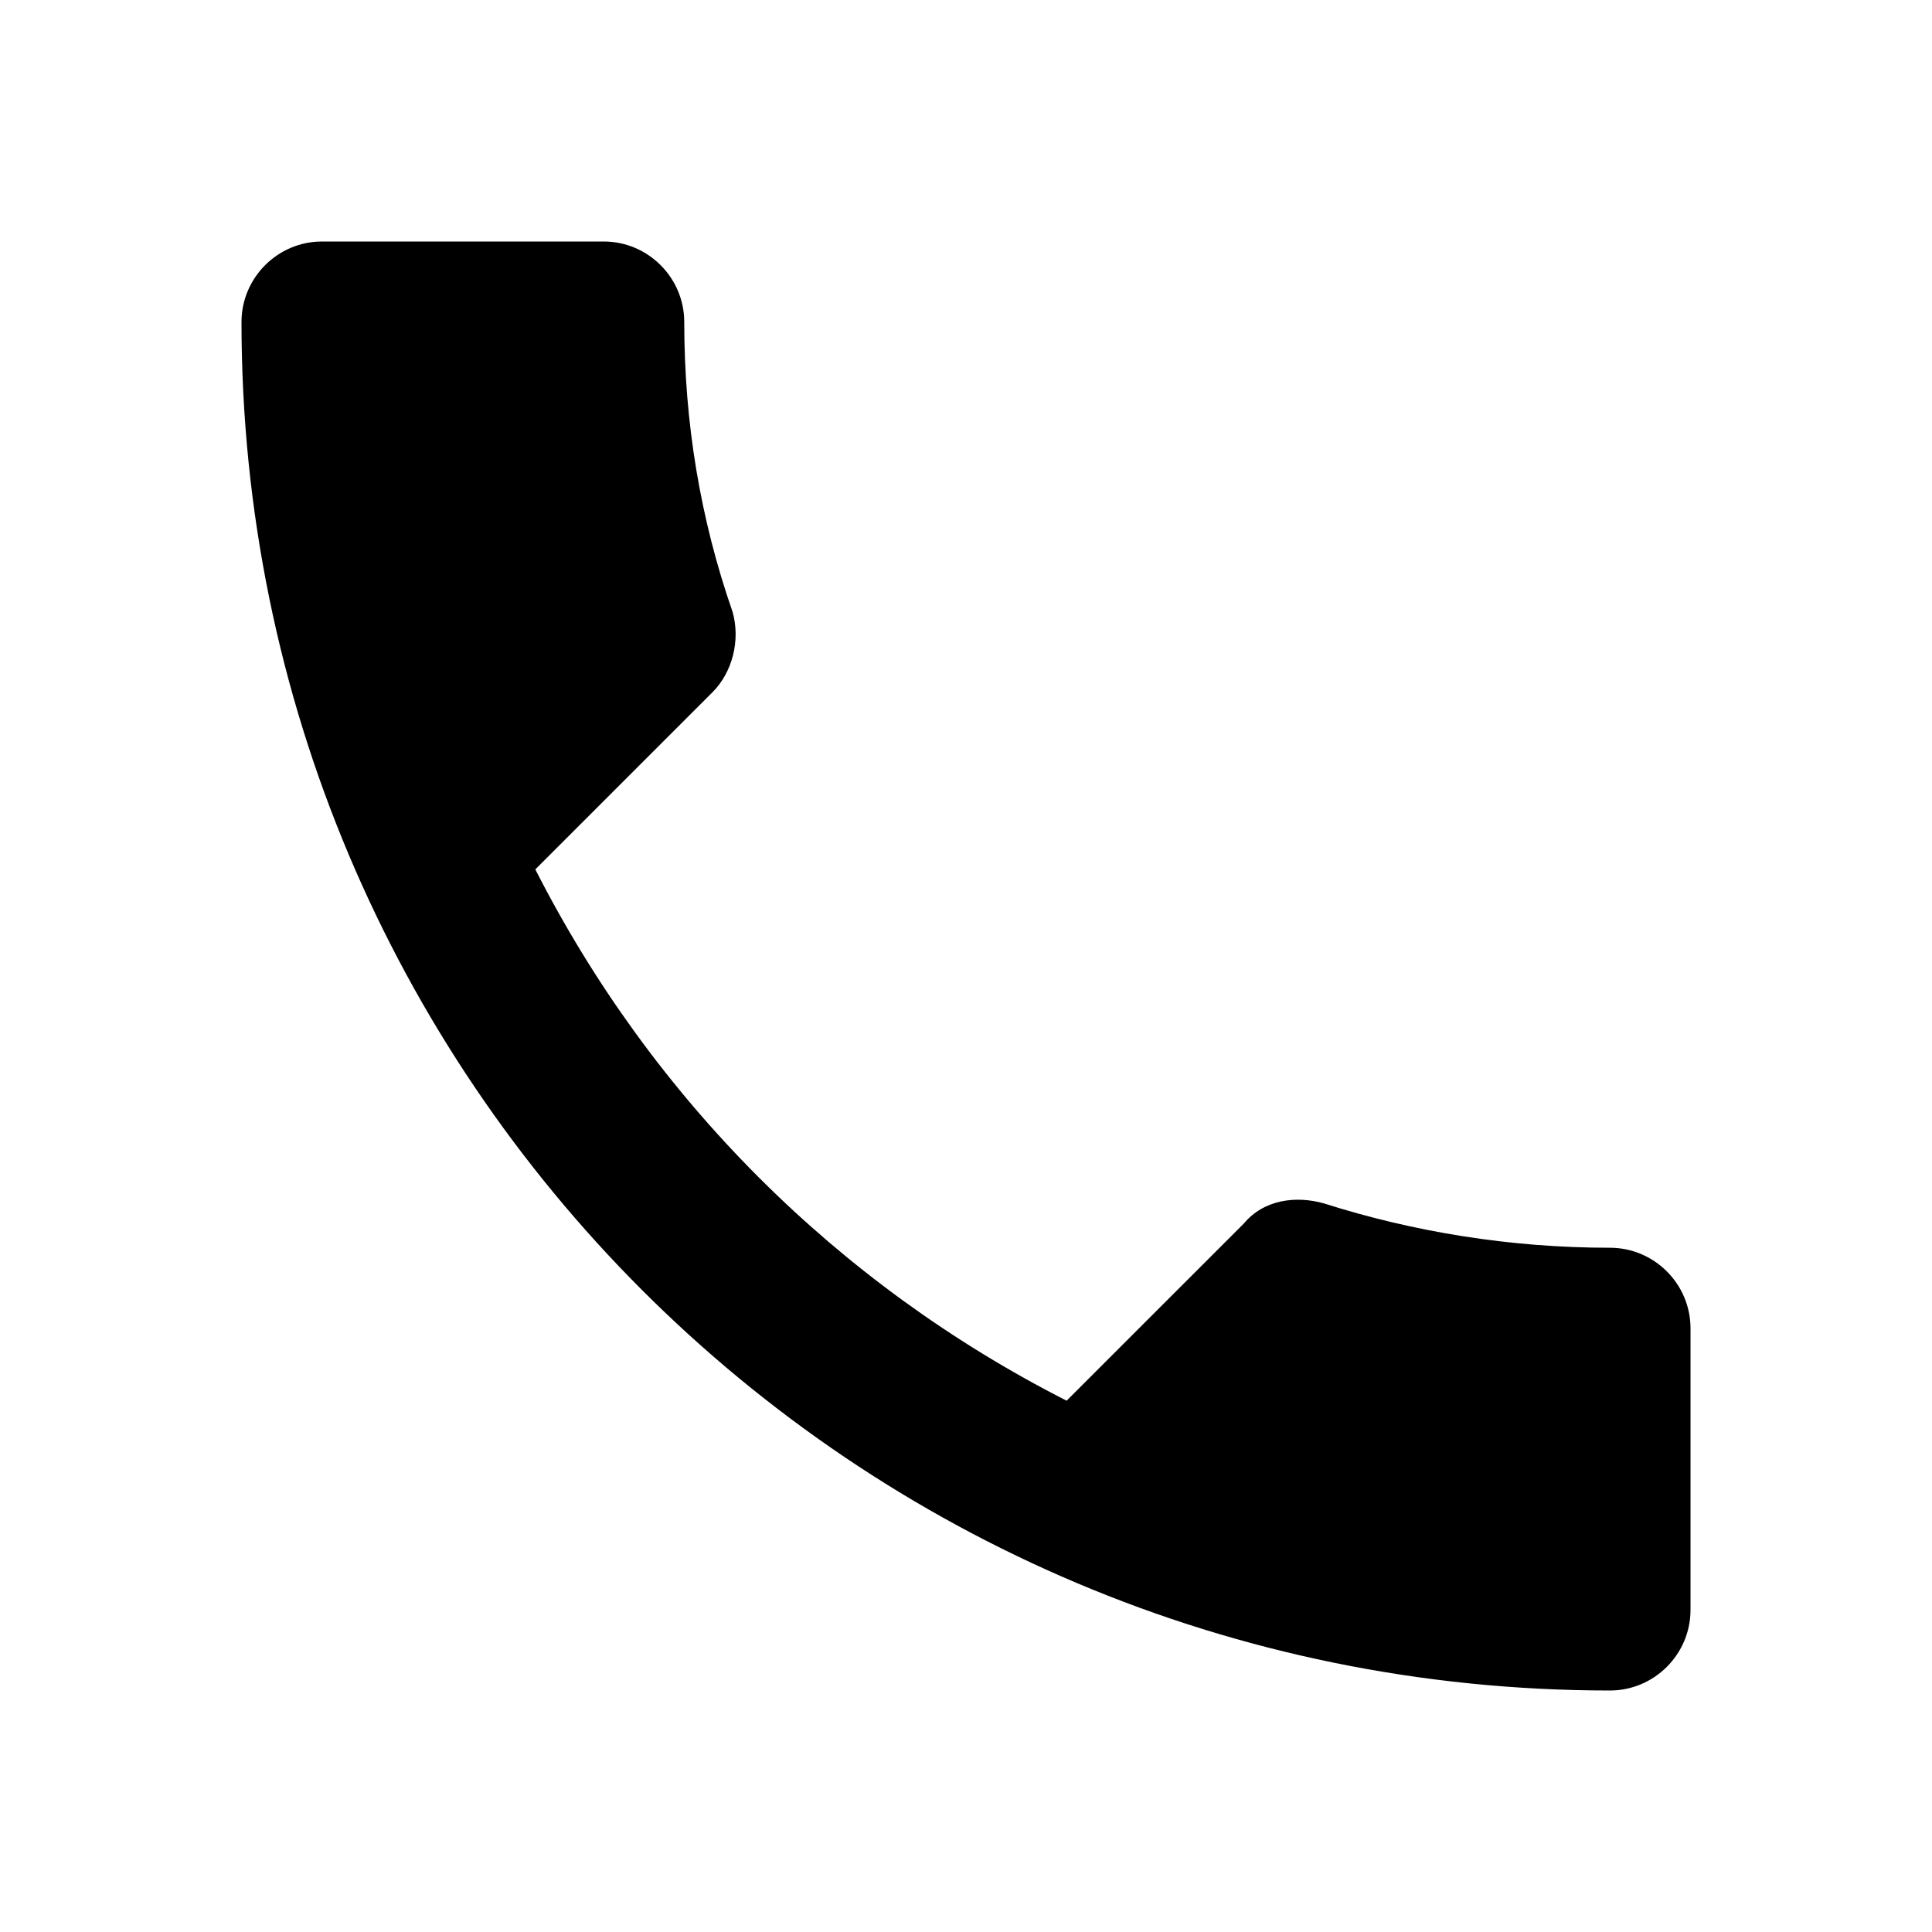
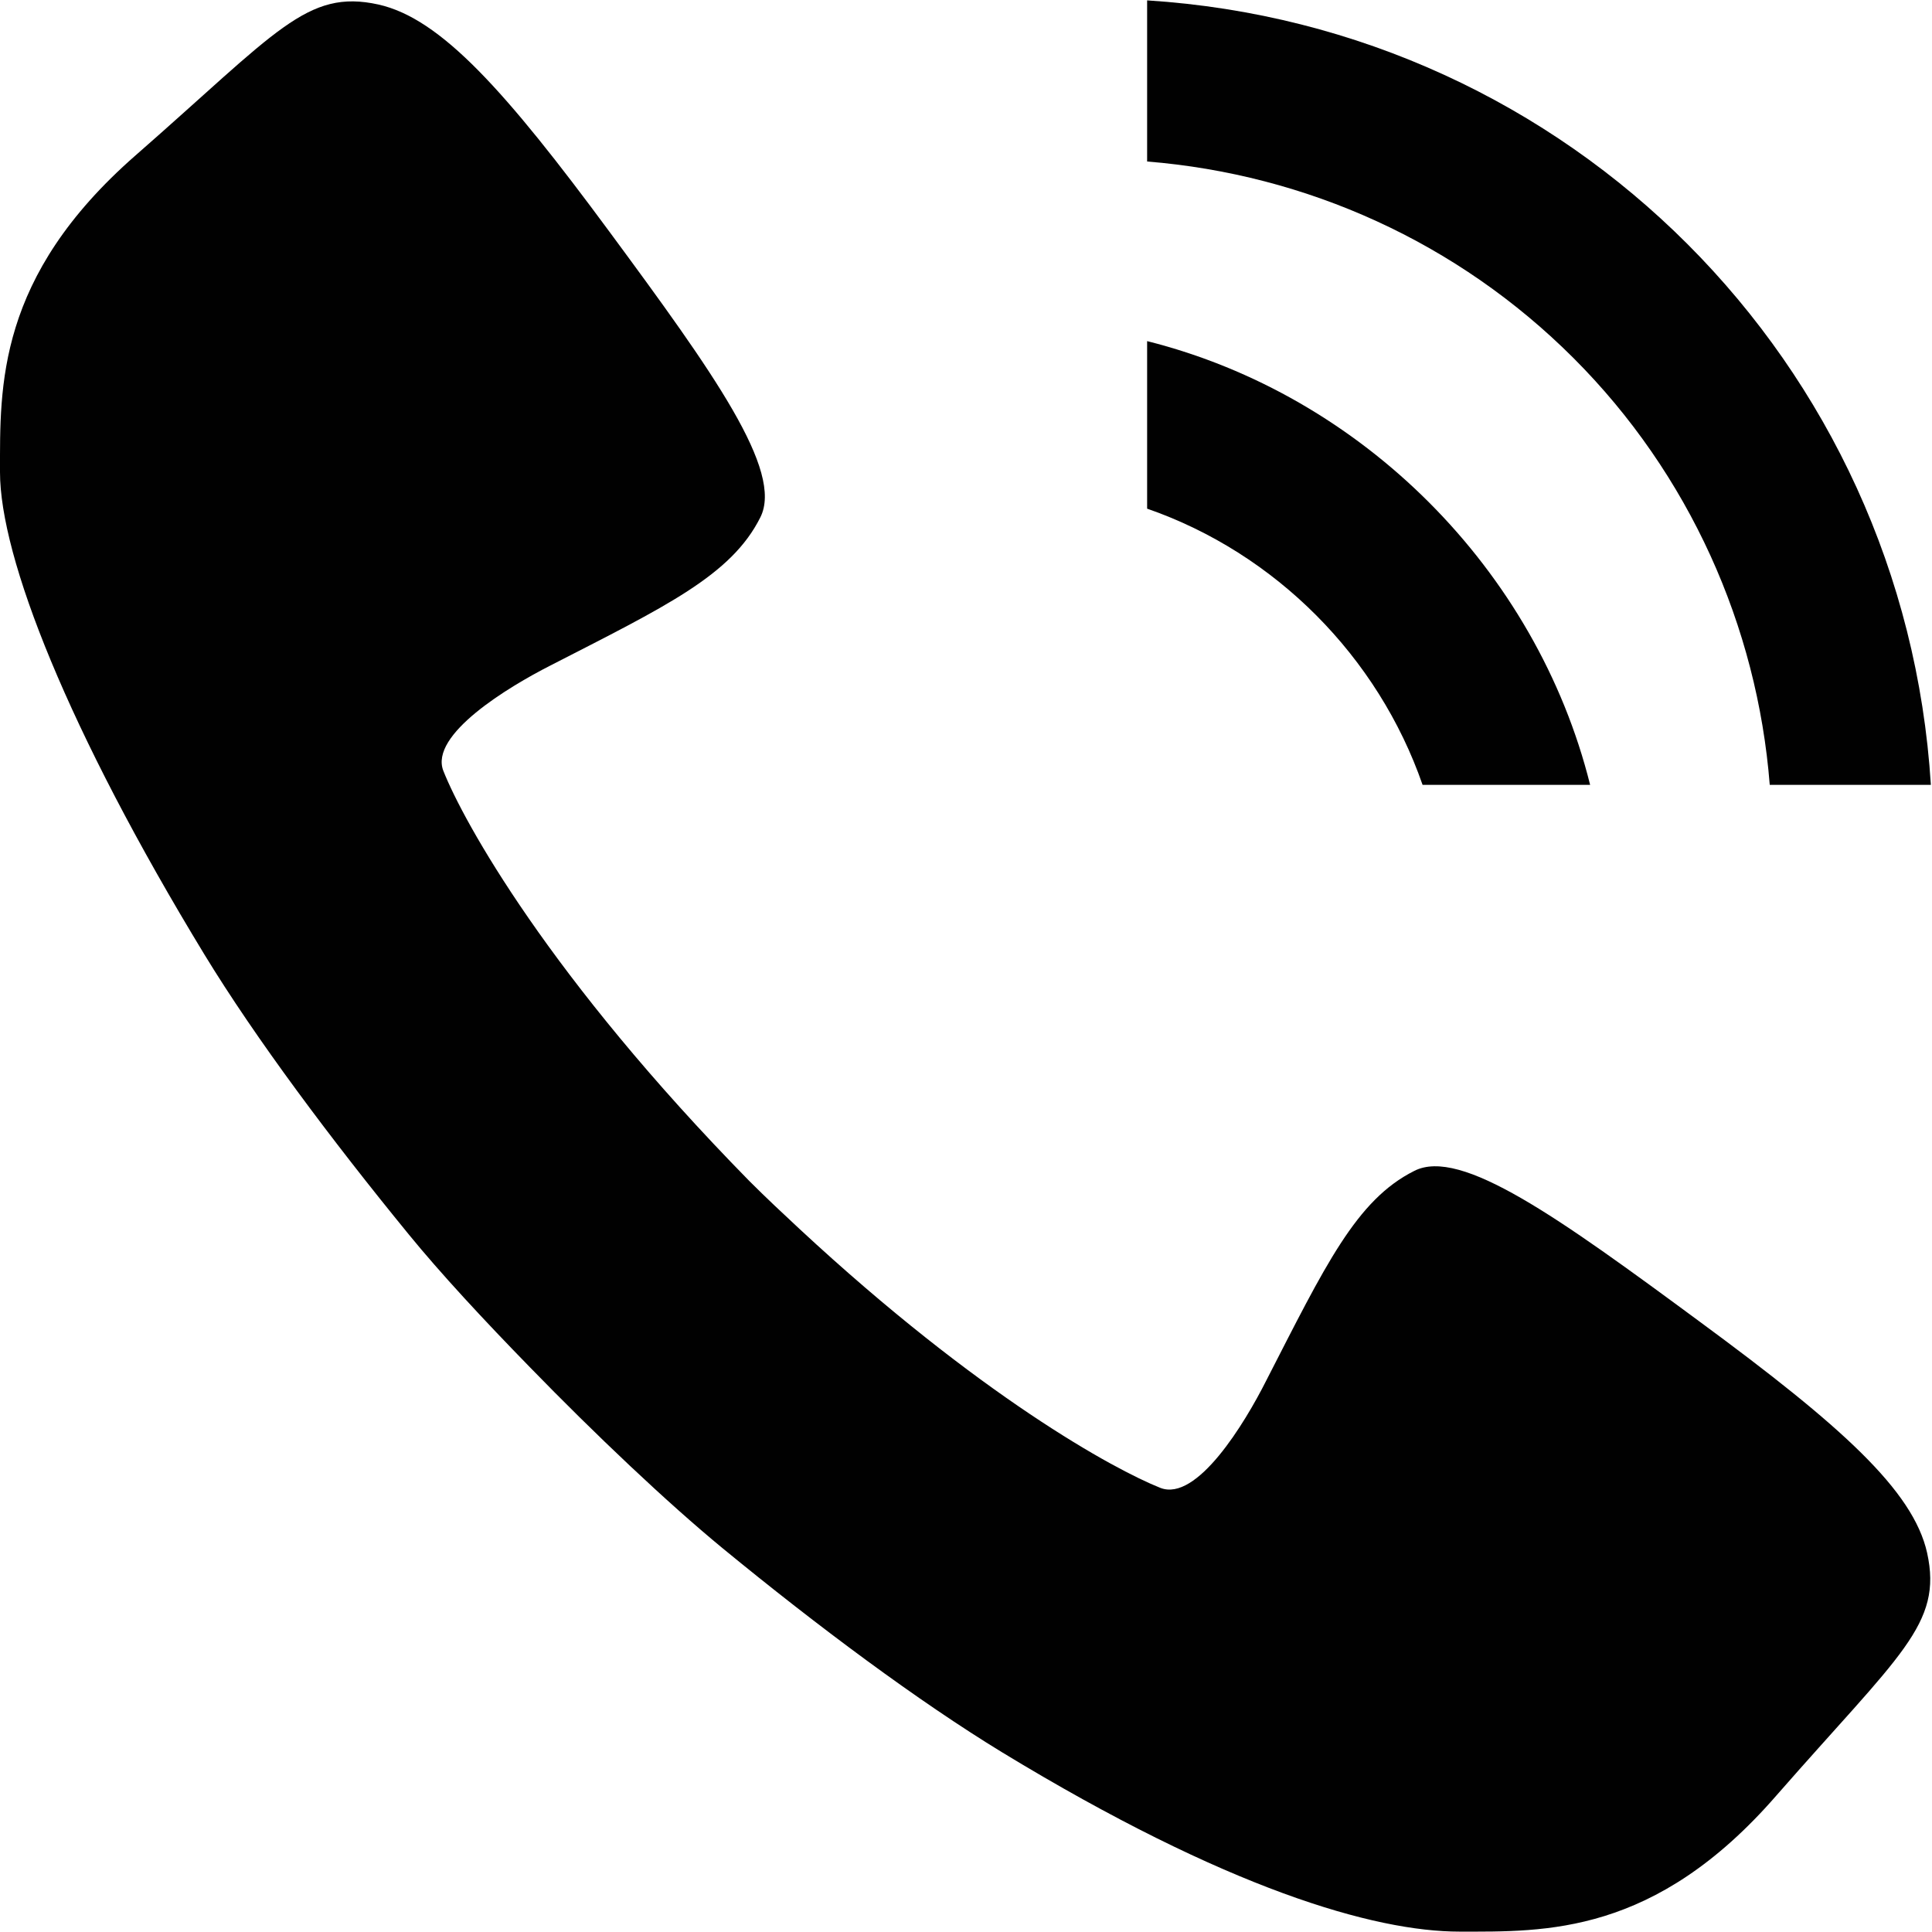
- <svg xmlns="http://www.w3.org/2000/svg" version="1.1" id="Layer_1" x="0px" y="0px" width="512px" height="512px" viewBox="0 0 512 512" enable-background="new 0 0 512 512" xml:space="preserve">
-   <path d="M426.666,330.667c-26.666,0-52.271-4.271-75.729-11.729c-7.469-2.136-16-1.073-21.332,5.333l-46.939,46.928  c-60.802-30.928-109.864-80-140.802-140.803l46.939-46.927c5.332-5.333,7.462-13.864,5.332-21.333  c-8.537-24.531-12.802-50.136-12.802-76.803C181.333,73.604,171.734,64,160,64H85.333C73.599,64,64,73.604,64,85.333  C64,285.864,226.136,448,426.666,448c11.73,0,21.334-9.604,21.334-21.333V352C448,340.271,438.396,330.667,426.666,330.667z" />
+ <svg xmlns="http://www.w3.org/2000/svg" version="1.1" id="Layer_1" x="0px" y="0px" width="512px" height="512px" viewBox="0 0 512 512" style="enable-background:new 0 0 512 512;" xml:space="preserve">
+   <style type="text/css">
+ 
+ 	.st0{fill:#010101;}
+ 
+ </style>
+   <g>
+     <path class="st0" d="M450.5,350.3c-37.4-27.6-63.4-46.3-75.7-40c-15.4,7.7-23.6,25.1-39.3,55.7c-5.6,11.1-18.3,32.1-28,28.3   c-12.3-4.9-48-24.4-95.6-68.6c0,0,0,0,0,0c-4.3-4-8.8-8.2-13.3-12.7c-53.1-54.1-75.8-95.3-81.1-108.7c-3.8-9.6,17.3-22.3,28.3-27.9   c30.6-15.7,48-23.9,55.7-39.3c6.2-12.3-12.4-38.3-40-75.7c-27.6-37.4-44.7-56.5-61.2-60.2c-19-4.2-26.9,7.2-64.4,40   C-0.9,73.4,0,102.4,0,125.1c0,22.6,18,68.4,54.2,127.9c13.6,22.3,33.5,48.9,54.1,74.1c8.4,10.3,19.9,22.7,32.1,35.2   c17.3,17.8,36.4,35.9,51.1,48c25.2,20.7,51.8,40.5,74.1,54.1c59.5,36.2,98.6,47.5,121.2,47.5c22.7,0,51.7,1,83.9-36   c32.8-37.5,44.2-45.4,40-64.4C507,395,488,377.9,450.5,350.3z" />
+     <path class="st0" d="M417,94.9c30.7,30.7,48.7,71.1,52,113.1h42.7C504.7,96,416,7.2,304,0.1v42.7C346.2,46.2,386.3,64.2,417,94.9z" />
+     <path class="st0" d="M304,90.4v44.4c34,11.8,61.2,39.2,73,73.2h44.4C407.2,151,361,104.7,304,90.4z" />
+   </g>
</svg>
